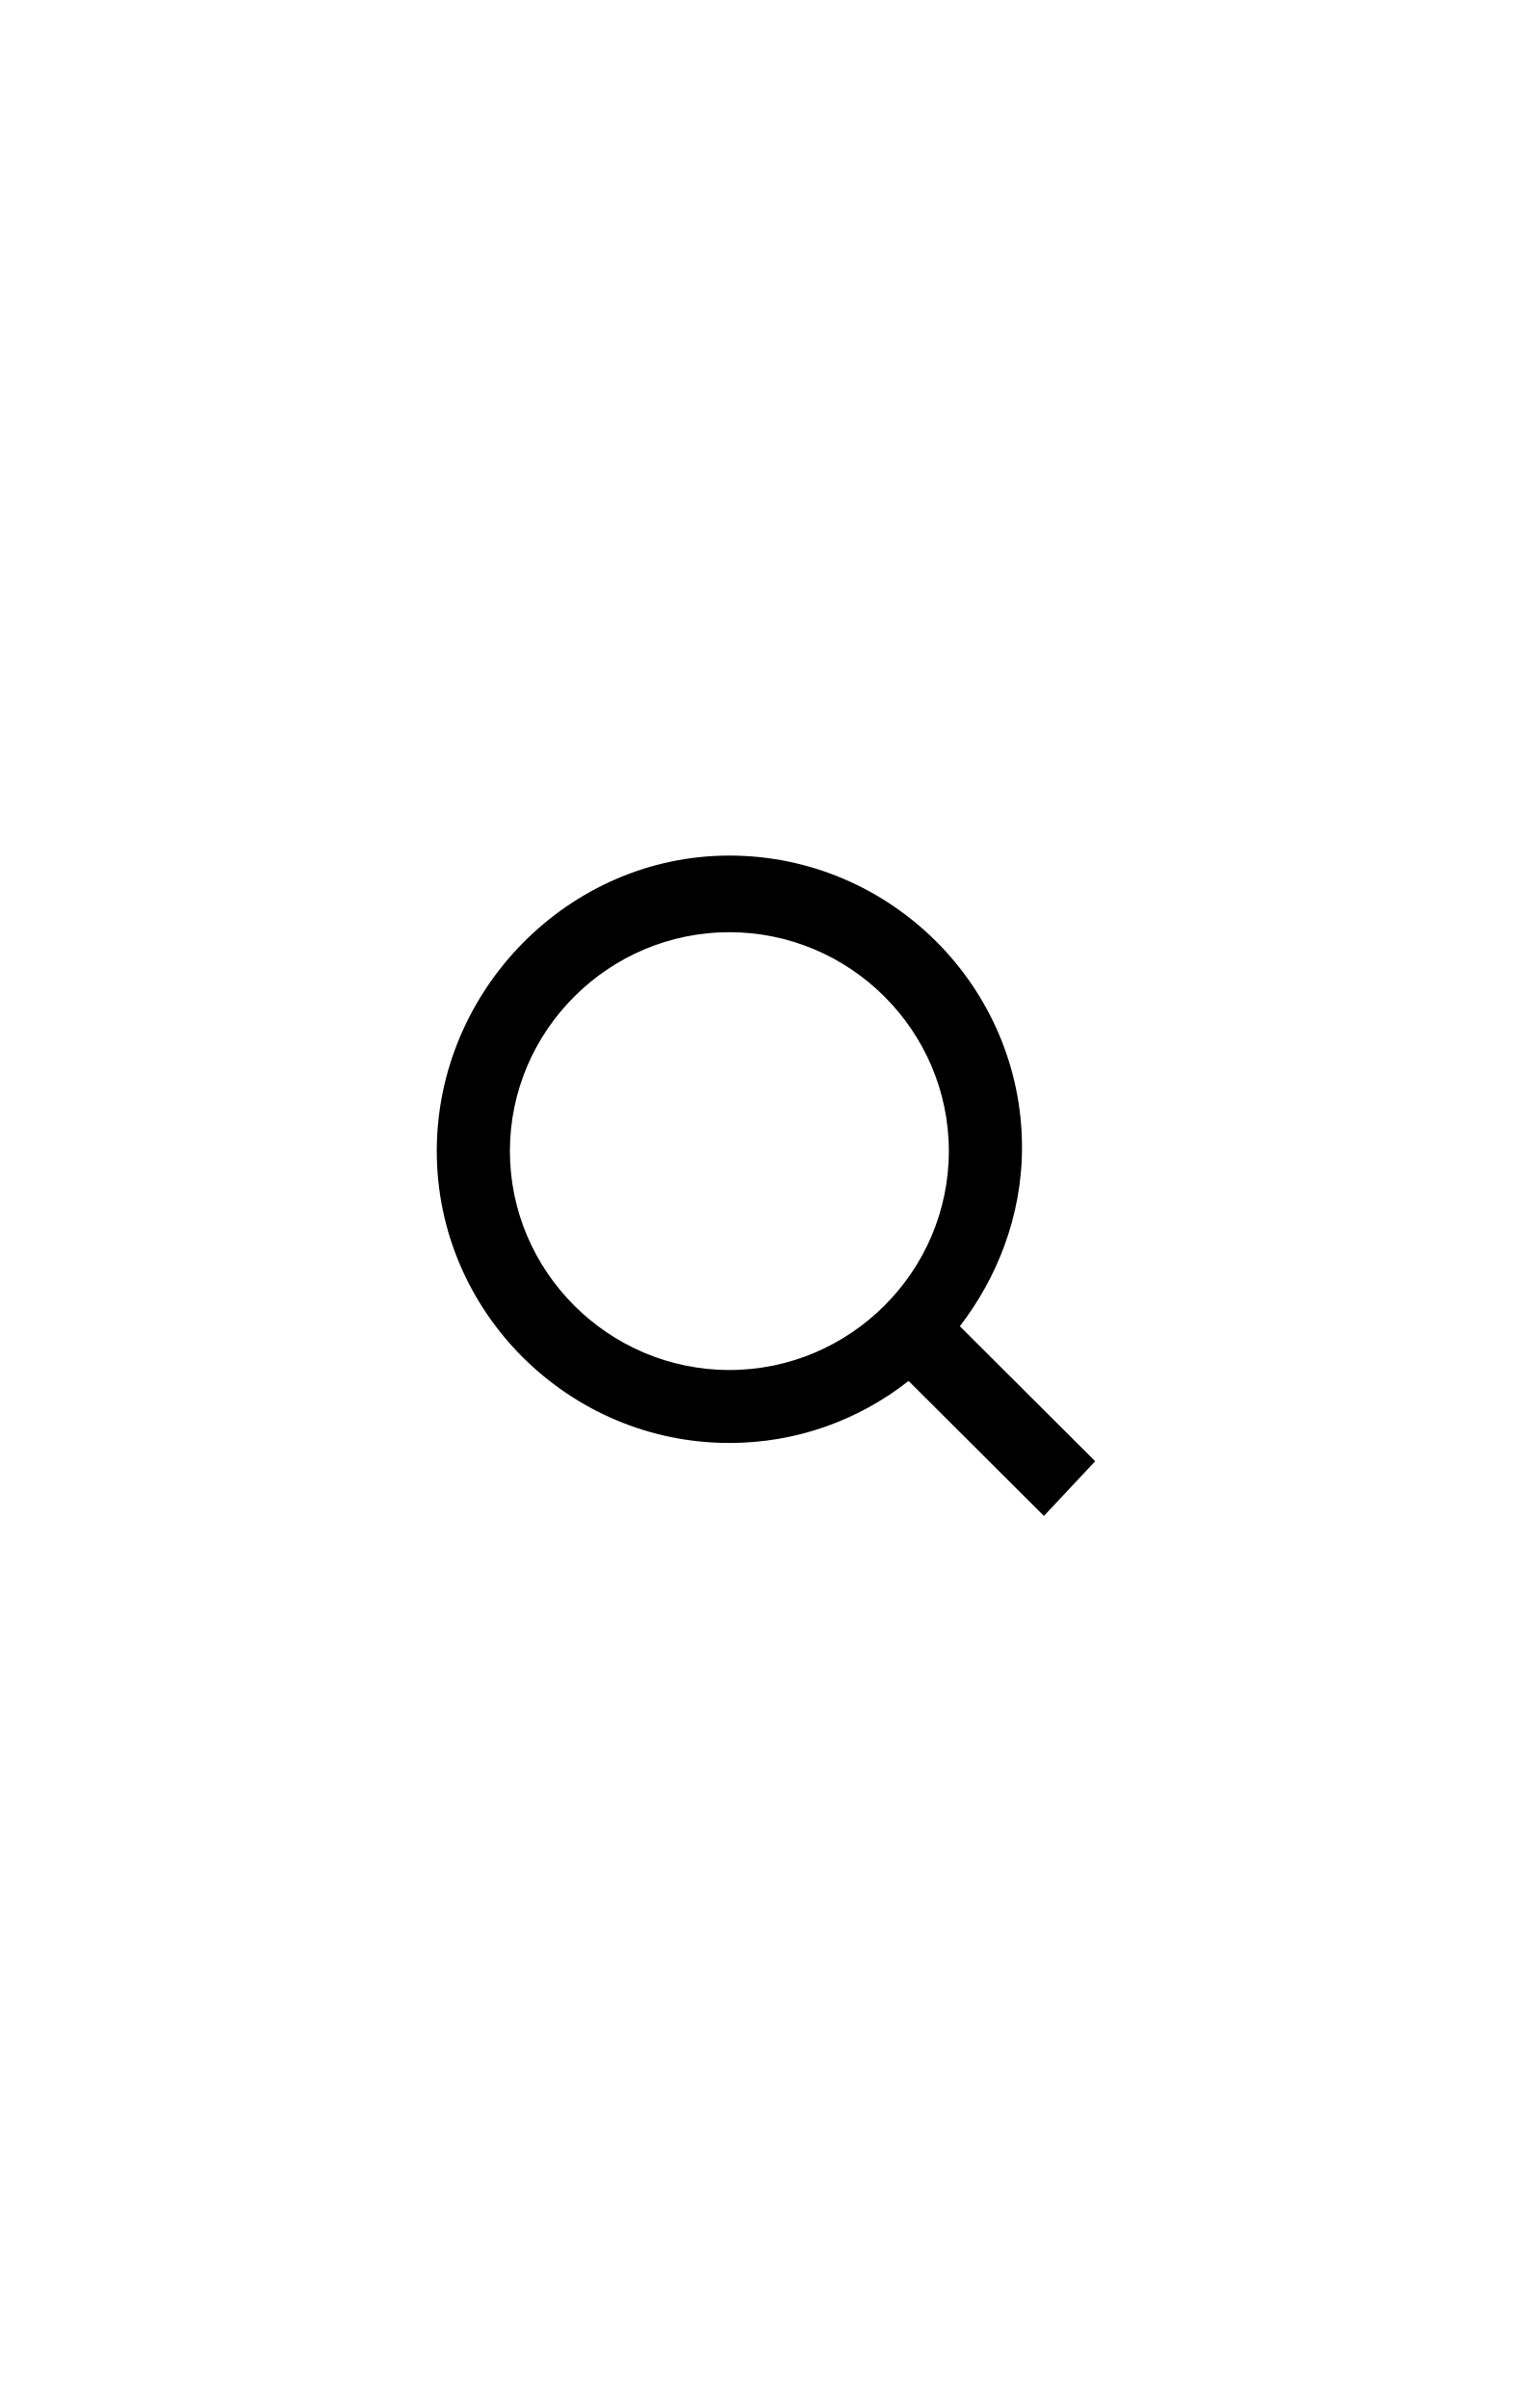
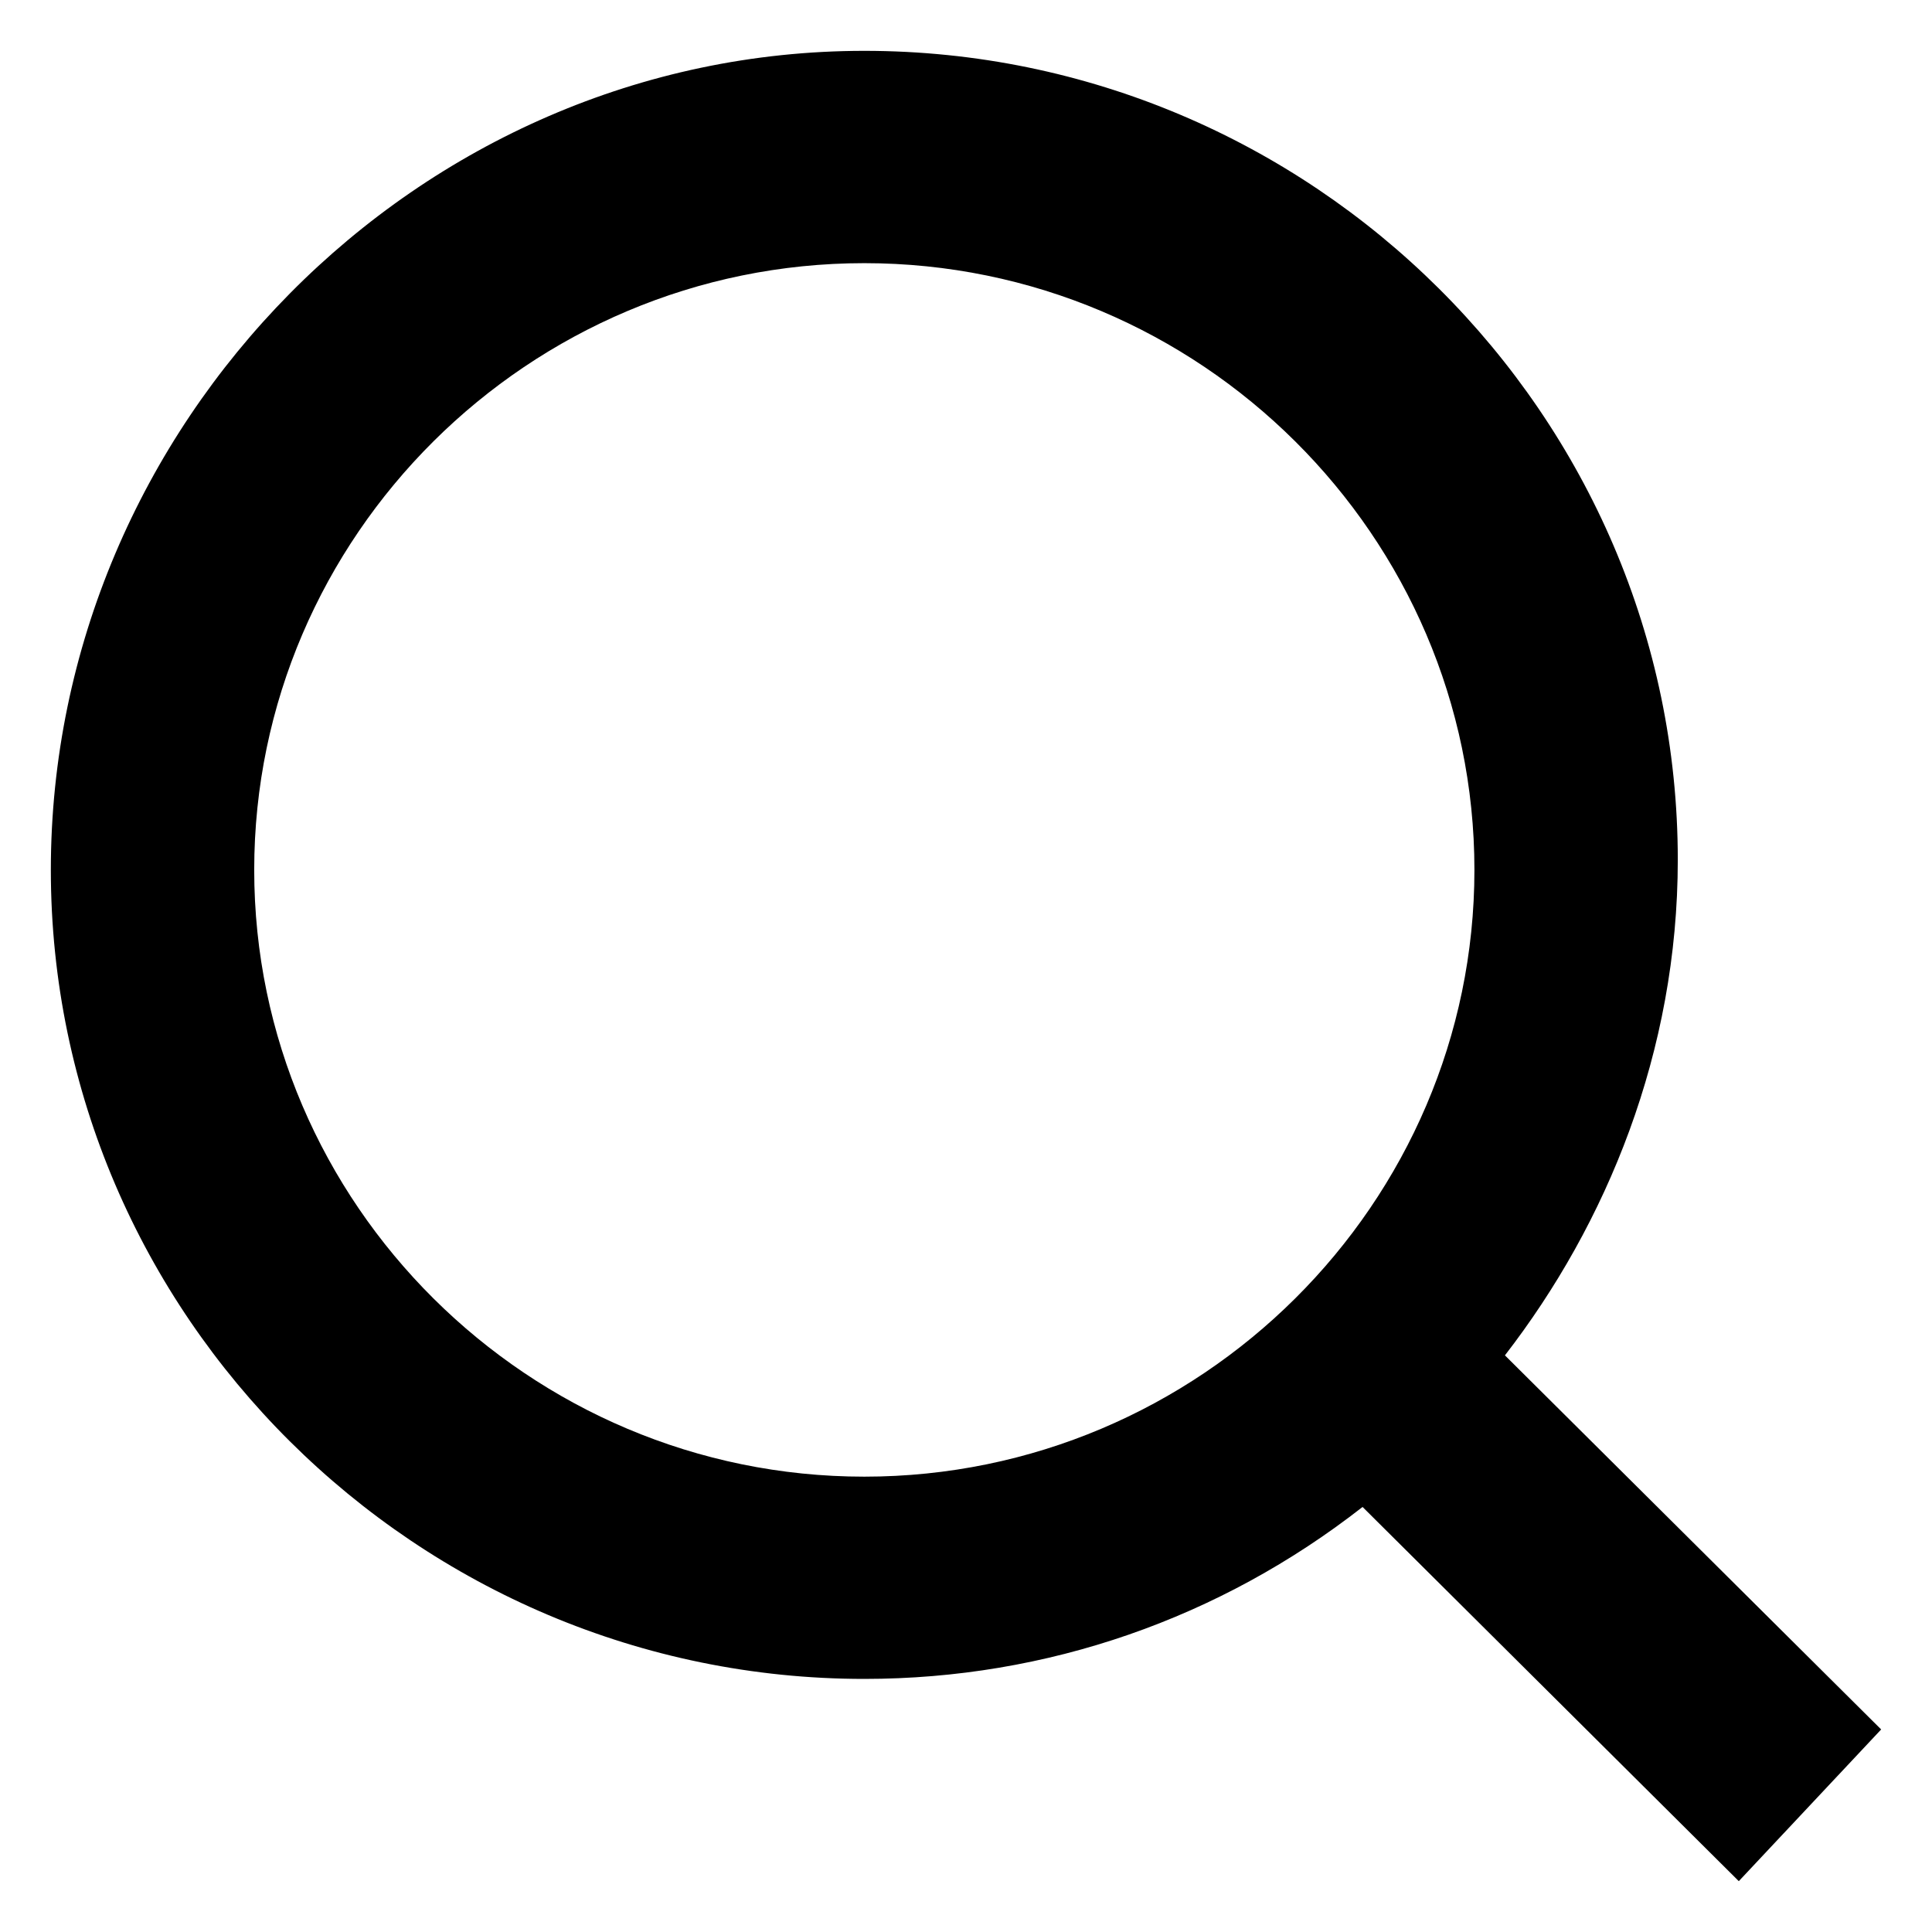
- <svg xmlns="http://www.w3.org/2000/svg" width="42" height="66" fill="none">
-   <path d="m30.026 40.05-3.71-3.7c1.002-1.3 1.704-3 1.704-4.9 0-4.4-3.61-8-8.023-8-4.412 0-8.022 3.7-8.022 8.1 0 4.4 3.61 8 8.022 8 1.805 0 3.51-.6 4.914-1.7l3.71 3.7 1.405-1.5Zm-10.029-2.5c-3.31 0-6.017-2.7-6.017-6s2.708-6 6.017-6c3.31 0 6.017 2.7 6.017 6s-2.707 6-6.017 6Z" fill="#000" />
+ <svg xmlns="http://www.w3.org/2000/svg" width="19" height="19" viewBox="0 0 19 19" fill="none">
+   <path d="M18.5 17.008L14.8 13.329C15.8 12.036 16.5 10.345 16.5 8.456C16.5 4.08 12.9 0.5 8.5 0.5C4.1 0.5 0.5 4.18 0.5 8.555C0.5 12.931 4.1 16.511 8.5 16.511C10.3 16.511 12 15.914 13.4 14.82L17.1 18.5L18.5 17.008ZM8.5 14.522C5.2 14.522 2.5 11.837 2.5 8.555C2.5 5.273 5.2 2.588 8.5 2.588C11.8 2.588 14.5 5.273 14.5 8.555C14.5 11.837 11.8 14.522 8.5 14.522Z" fill="black" />
</svg>
